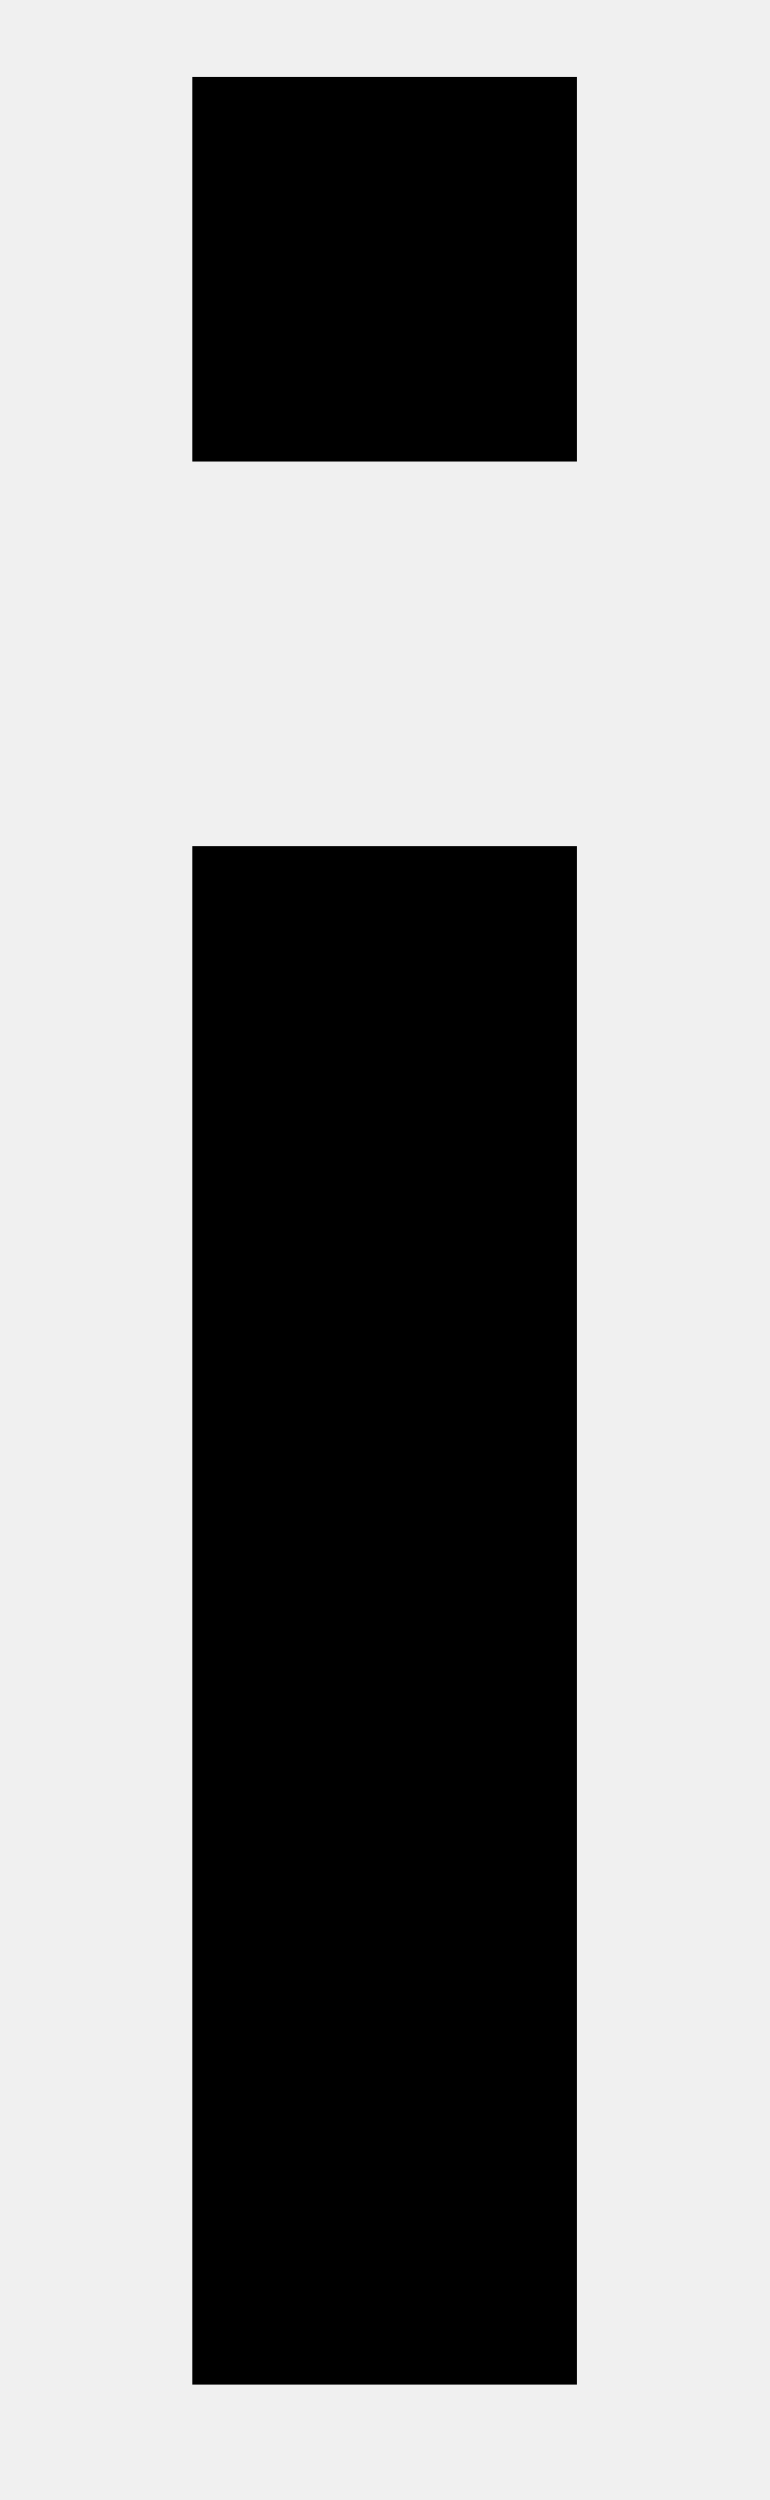
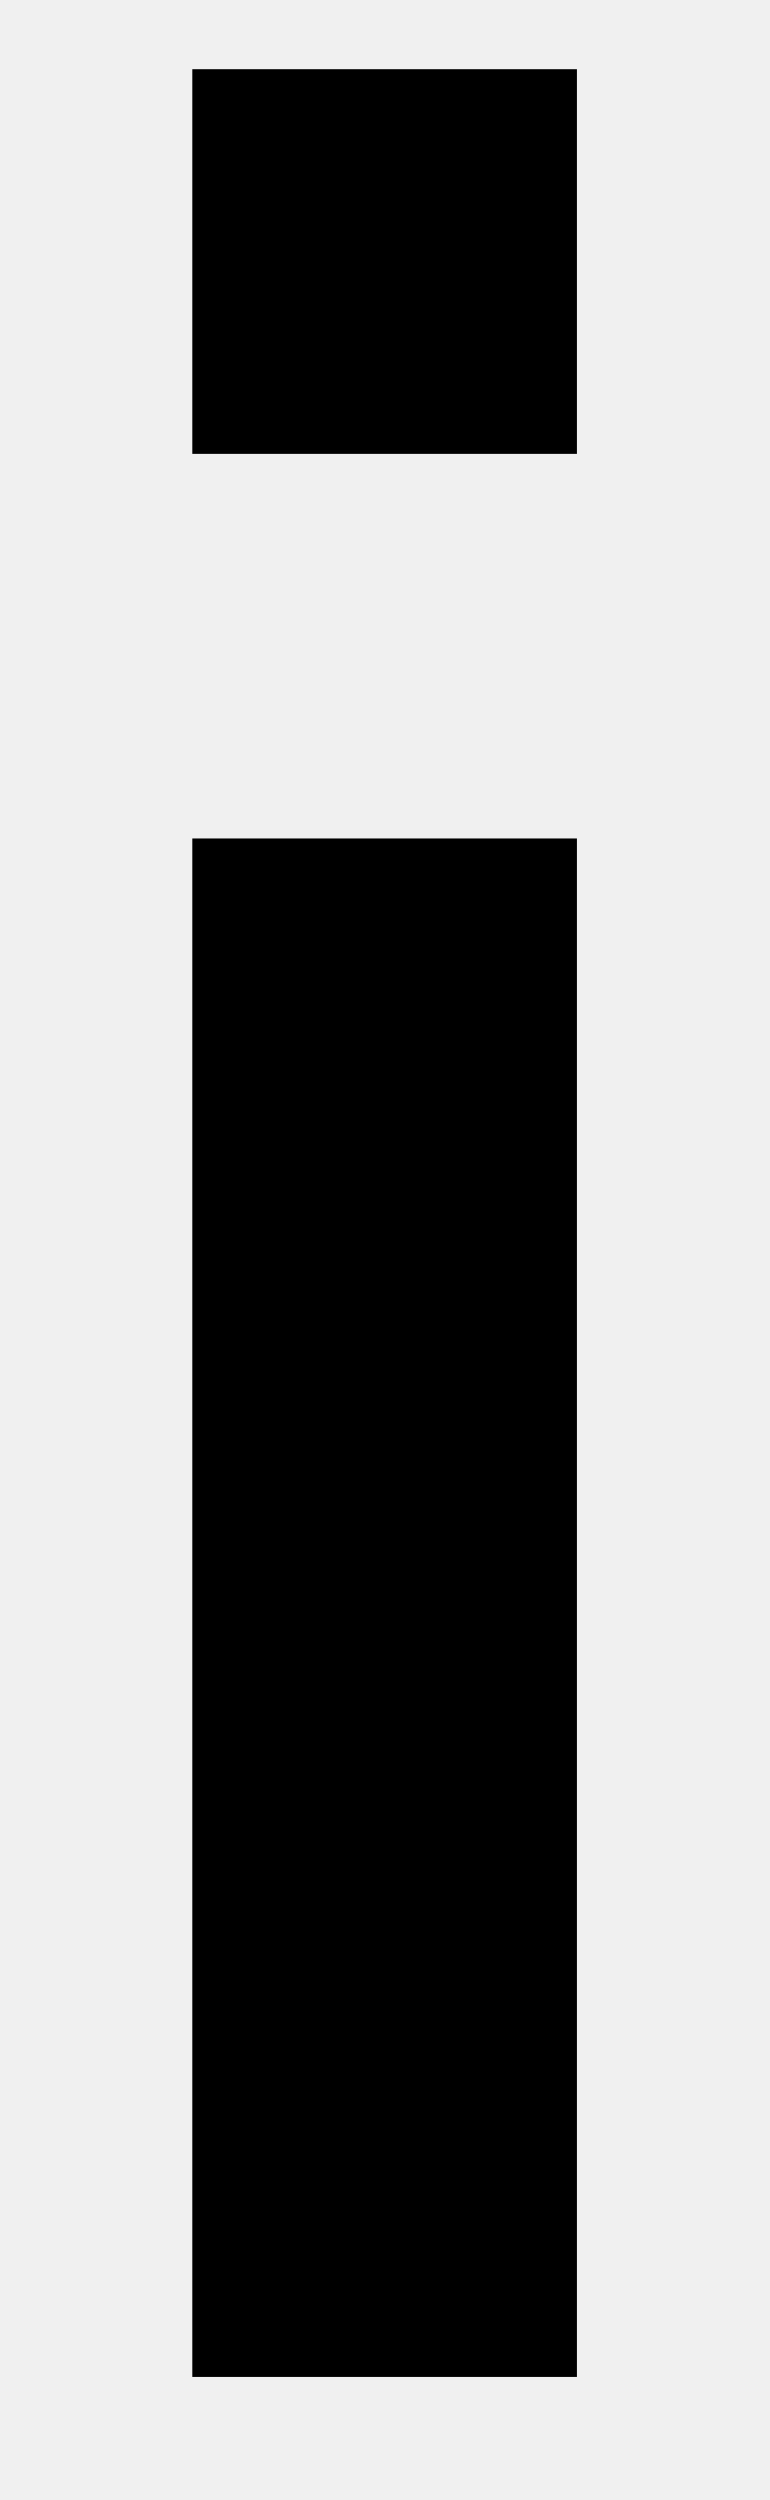
<svg xmlns="http://www.w3.org/2000/svg" width="4" height="13" fill="none">
  <g clip-path="url(#a)" fill="#000">
-     <path d="M3 .4H1v2h2v-2ZM3 4.4H1v8h2v-8Z" />
+     <path d="M3 .36H1v2h2v-2ZM3 4.36H1v8h2v-8Z" />
  </g>
  <defs>
    <clipPath id="a">
-       <path fill="#fff" transform="translate(0 .4)" d="M0 0h4v12H0z" />
+       <path fill="#fff" transform="translate(0 .36)" d="M0 0h4v12H0z" />
    </clipPath>
  </defs>
</svg>
